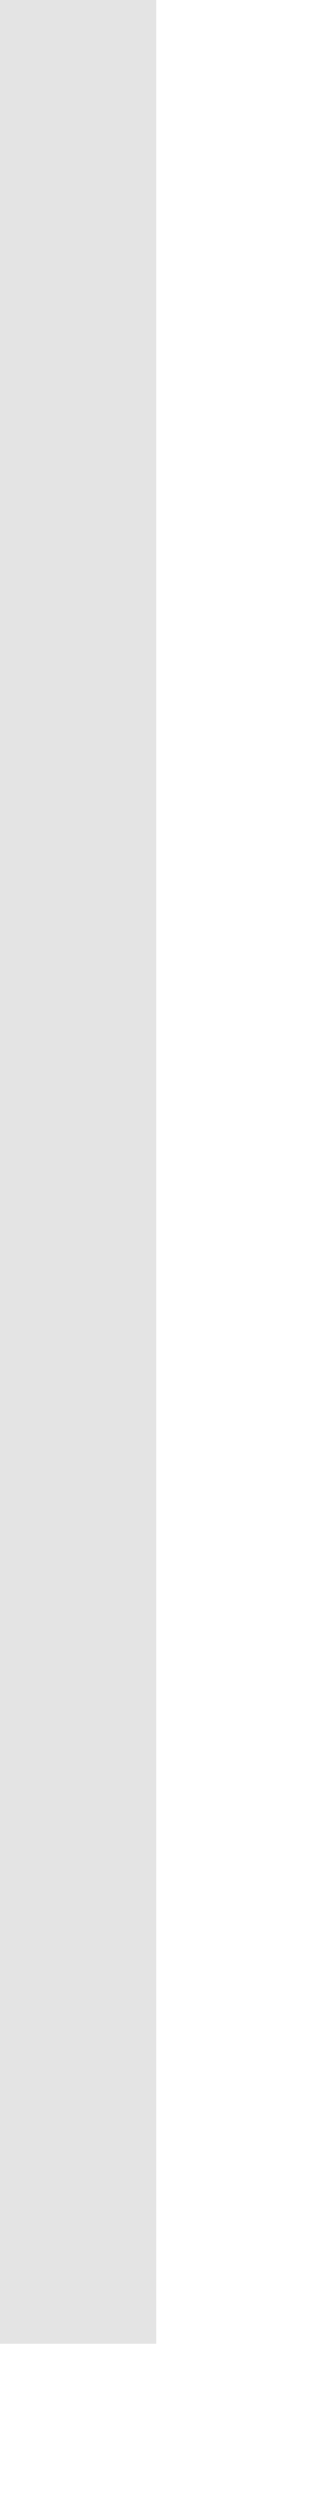
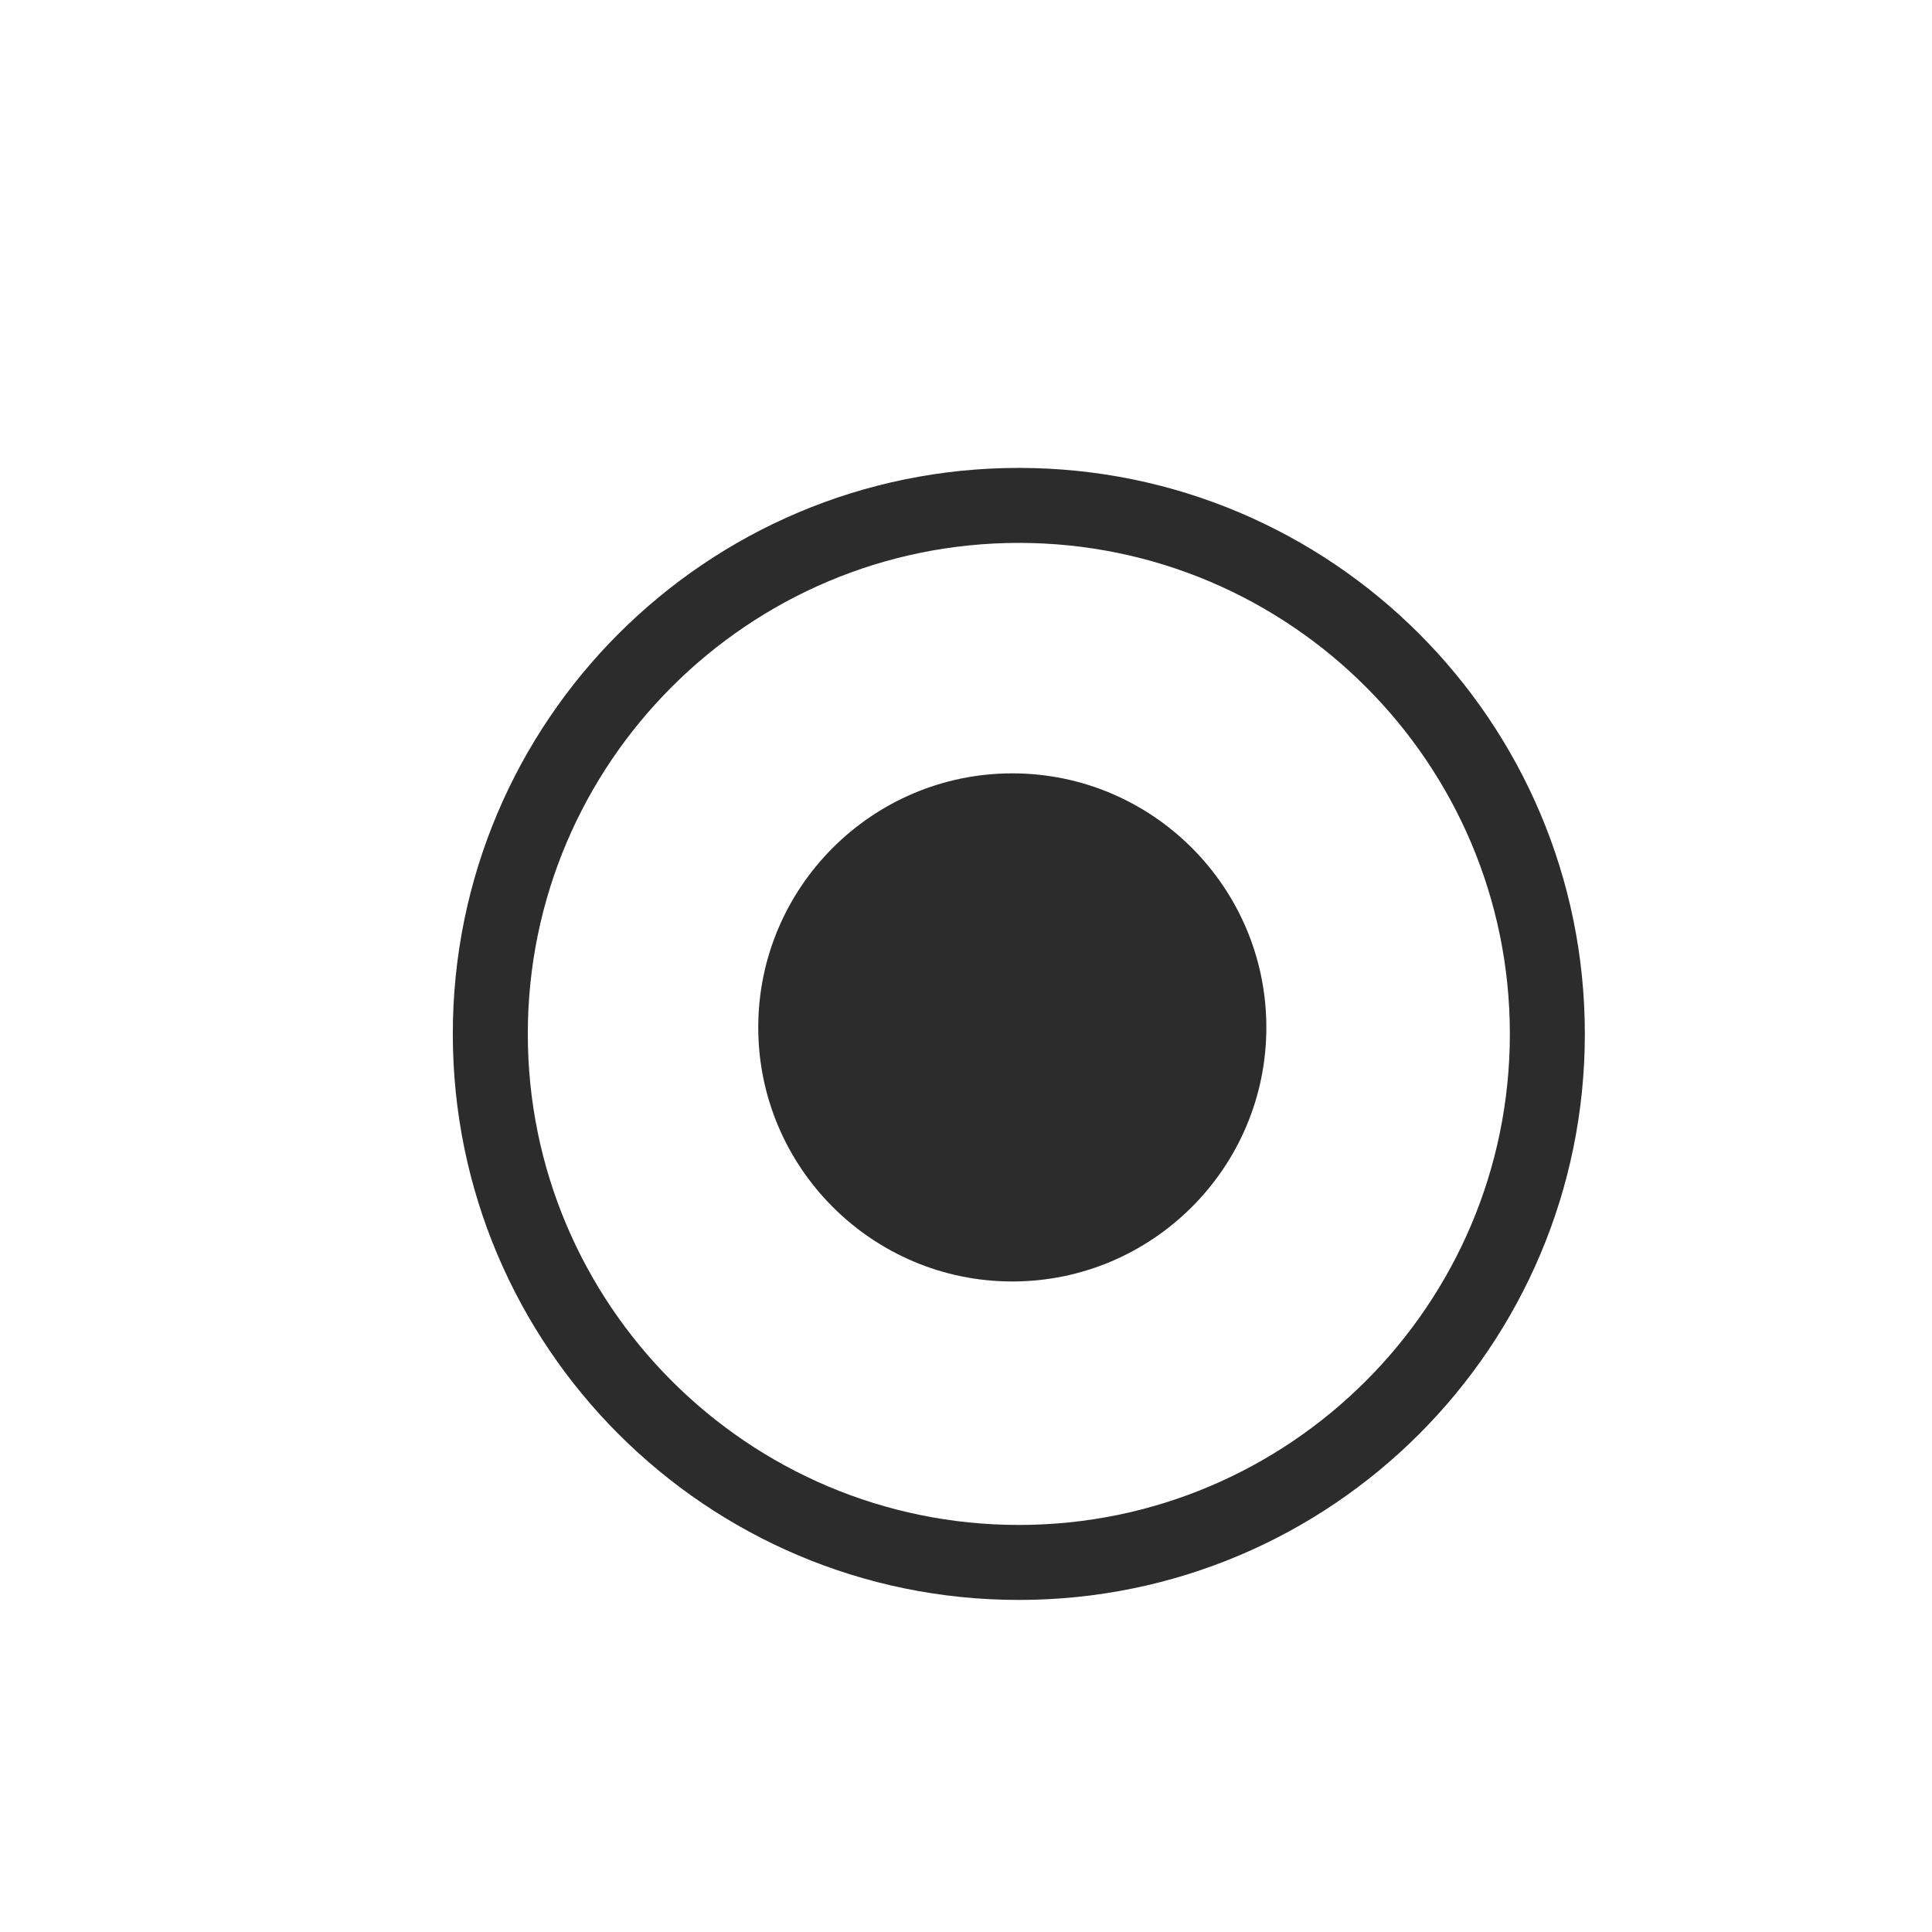
- <svg xmlns="http://www.w3.org/2000/svg" version="1.1" width="2px" height="16px">
-   <g transform="matrix(1 0 0 1 -815 -1563 )">
-     <path d="M 815.5 1563  L 815.5 1578  " stroke-width="1" stroke="#e4e4e4" fill="none" />
-   </g>
+ <svg xmlns="http://www.w3.org/2000/svg" t="1541384793386" class="icon" style="" viewBox="0 0 1024 1024" version="1.1" p-id="2170" width="48" height="48">
+   <defs>
+     <style type="text/css" />
+   </defs>
+   <path d="M536.544 679.208c-74.248 0-134.656-60.424-134.656-134.648 0-74.248 60.4-134.664 134.656-134.664 74.224 0 134.648 60.4 134.648 134.664 0 74.256-60.392 134.648-134.648 134.648z" p-id="2171" fill="#2c2c2c" />
+   <path d="M840 548C840 382.32 705.688 248 540 248 374.32 248 240 382.32 240 548 240 713.688 374.32 848 540 848c165.688 0 300-134.312 300-300z m-300 260.256c-143.504 0-260.256-116.76-260.256-260.256 0-143.504 116.744-260.256 260.256-260.256 143.504 0 260.256 116.752 260.256 260.256 0 143.504-116.752 260.256-260.256 260.256z" p-id="2172" fill="#2c2c2c" />
</svg>
